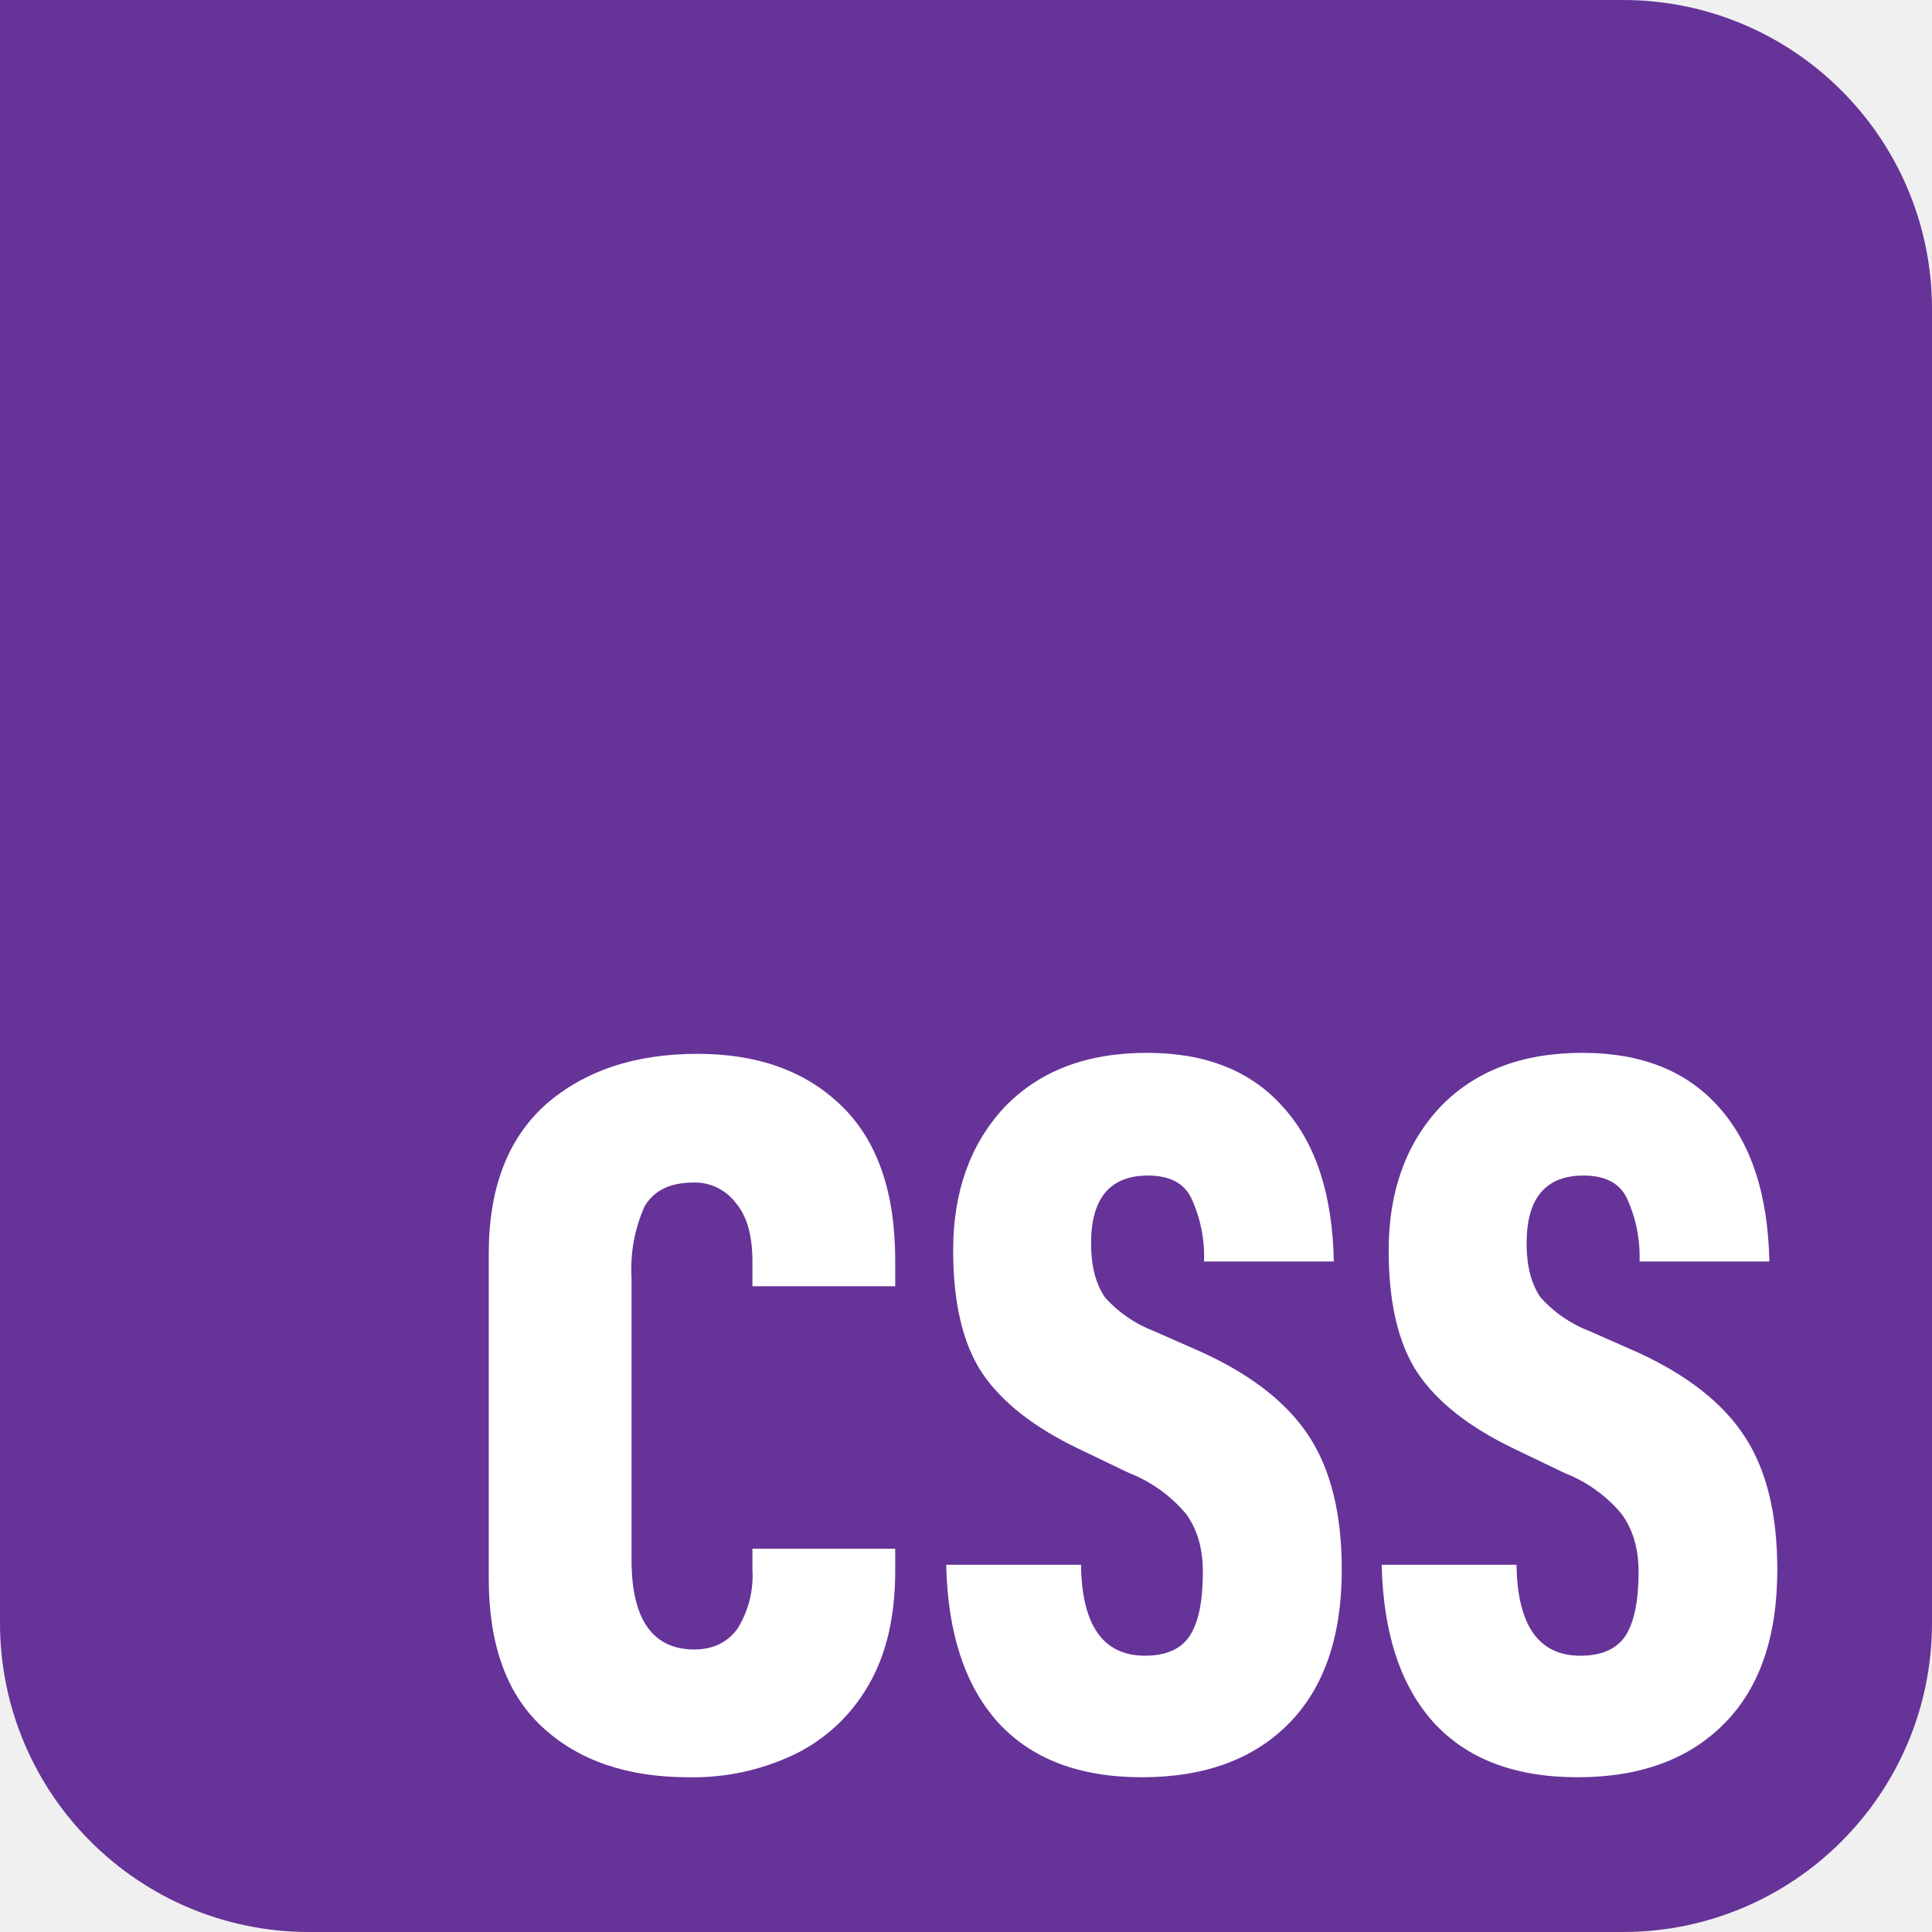
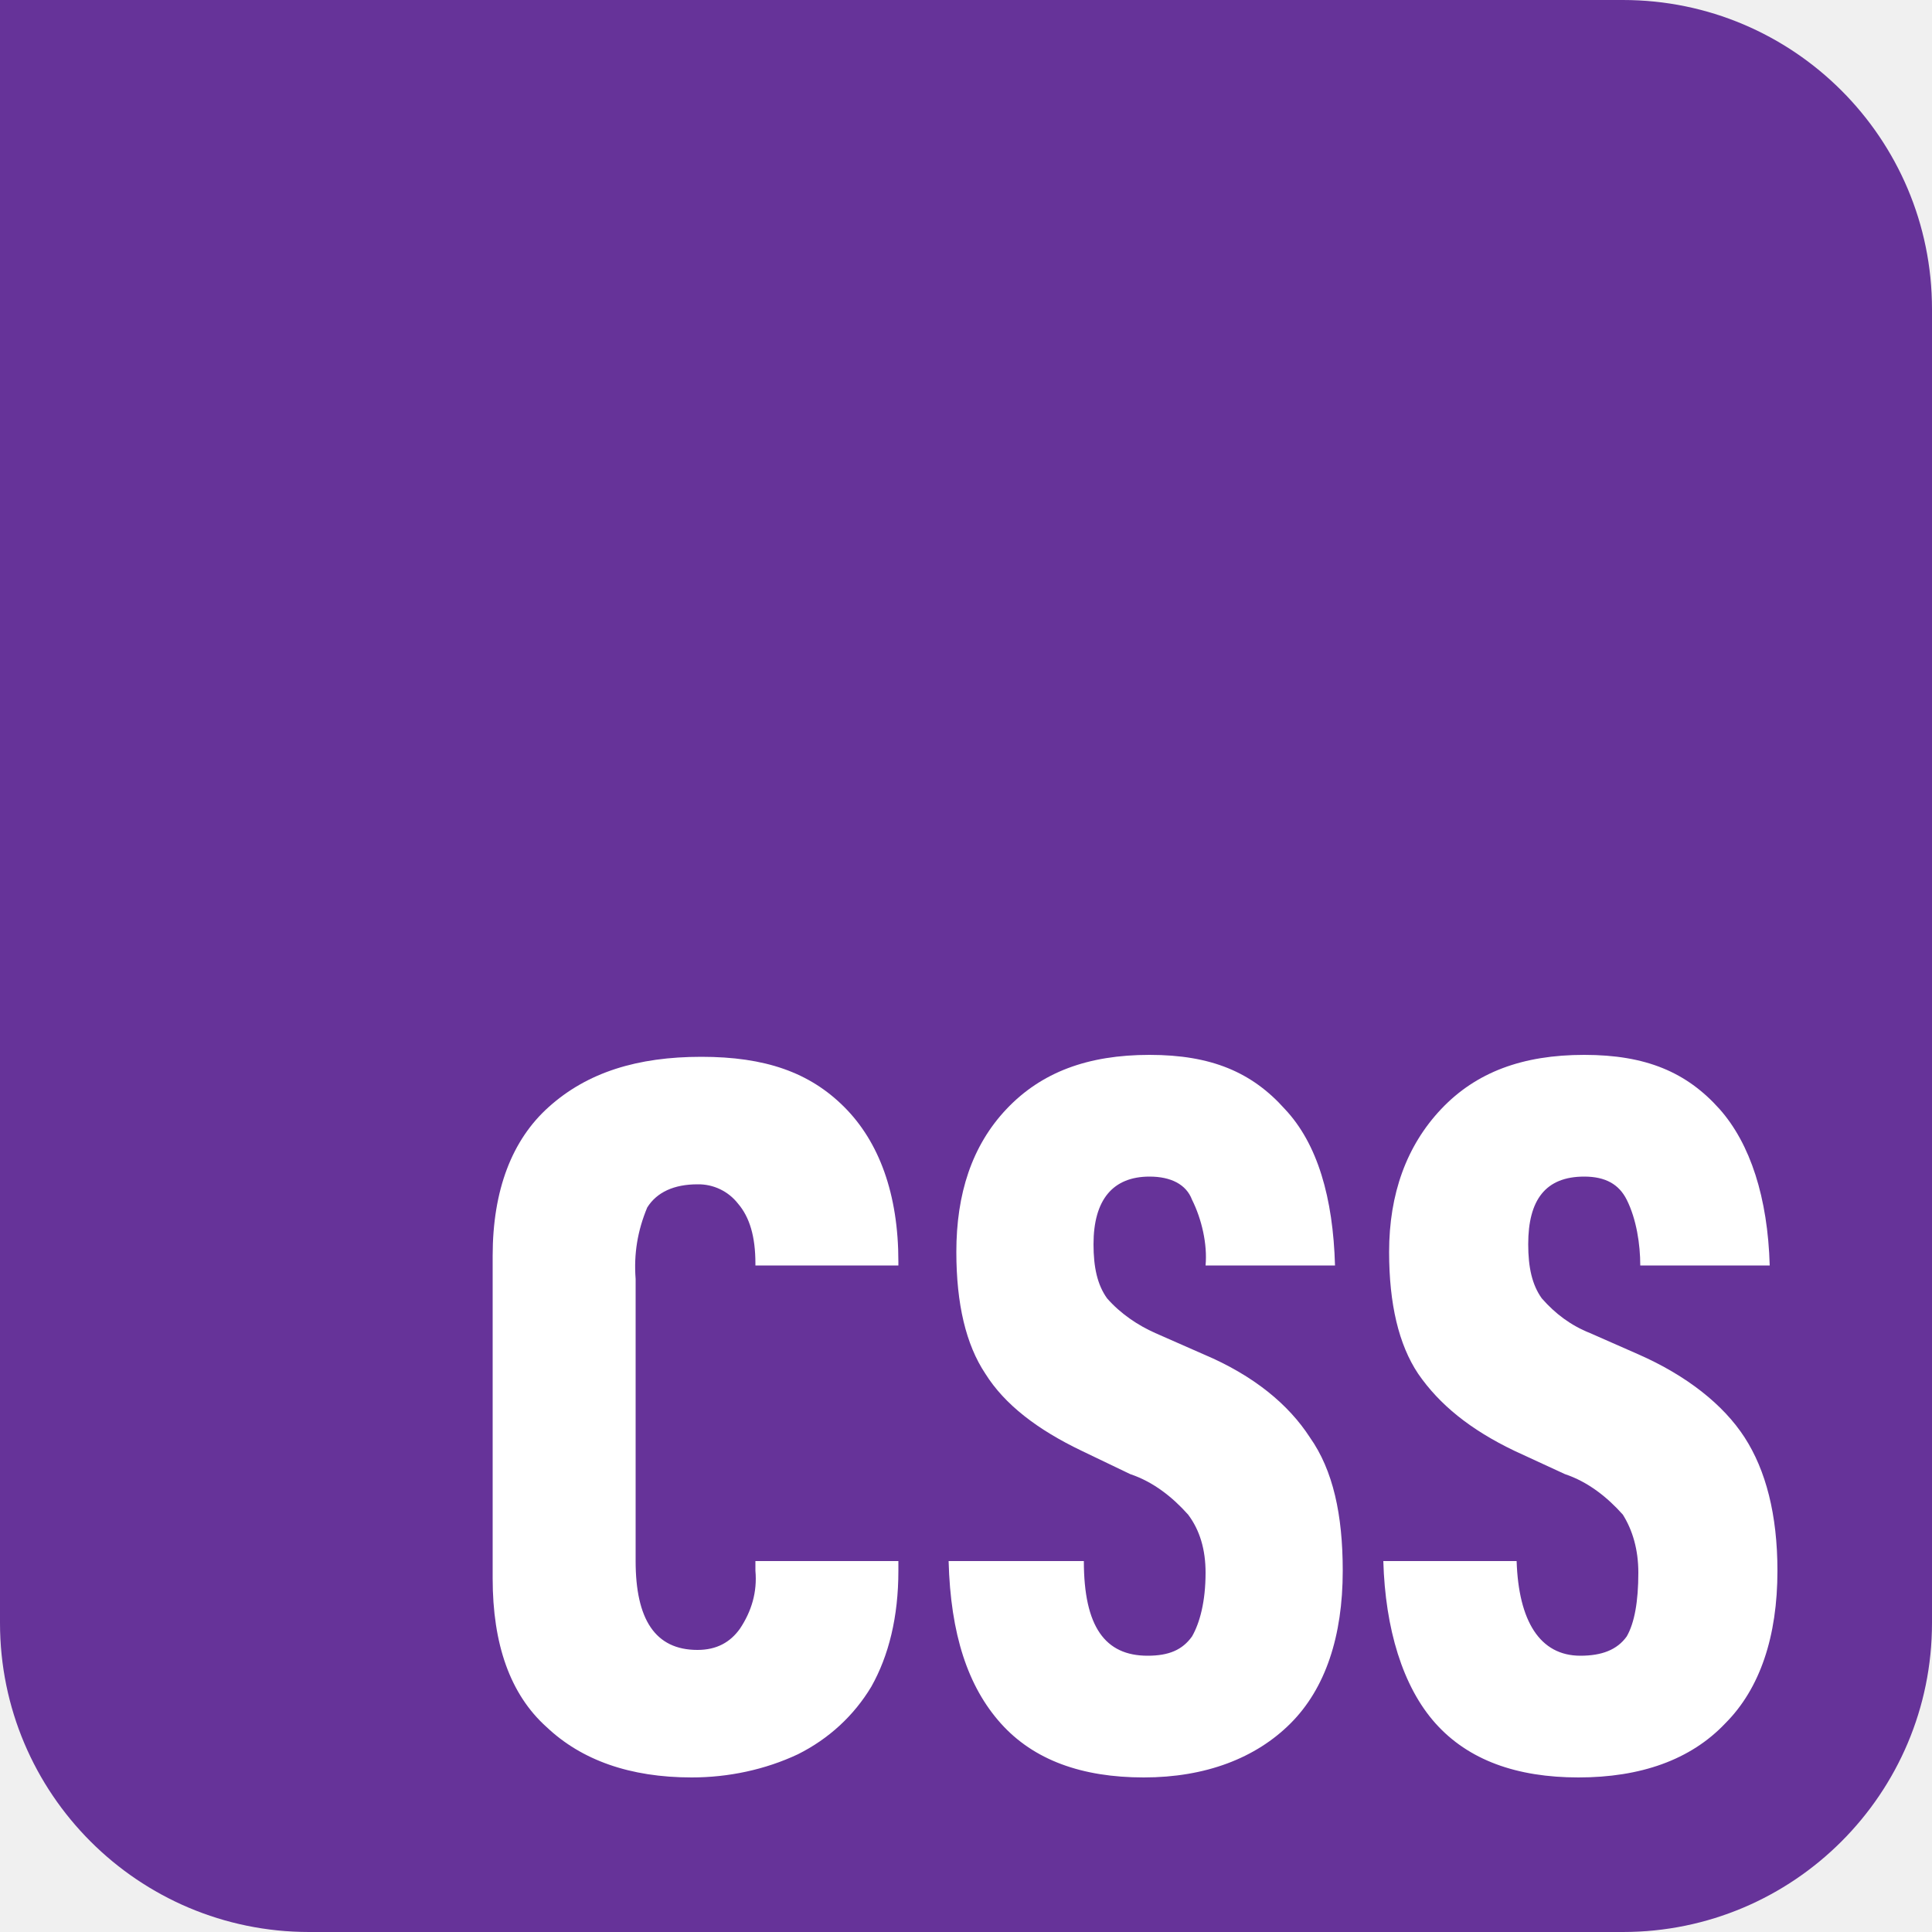
<svg xmlns="http://www.w3.org/2000/svg" width="1000" height="1000" viewBox="0 0 1000 1000">
-   <path fill="#639" d="M0 0H840A160 160 0 0 1 1000 160V840A160 160 0 0 1 840 1000H160A160 160 0 0 1 0 840V0Z" />
-   <path fill="#fff" d="M816.54 919.9c-32.39 0-57.16-9.42-74.5-28.35-17.15-19.03-26.08-46.18-26.88-81.64h69.8c.4 31.36 11.42 47.08 33.08 47.08 11.04 0 18.86-3.5 23.37-10.42 4.41-6.9 6.72-17.93 6.72-33.05 0-12.02-3.01-22.04-8.83-29.95a73.2 73.2 0 0 0-29.48-21.14L783.95 750c-23.06-11.02-39.81-24.04-50.14-39.27-10.03-15.13-15.04-36.36-15.04-63.5 0-30.36 8.83-55 26.37-73.94 18.05-18.93 42.62-28.34 74-28.34 30.3 0 53.76 9.31 70.3 27.84 16.85 18.64 25.67 45.28 26.38 80.14h-67.19c.4-11.4-1.9-22.72-6.72-33.06-3.8-7.6-11.23-11.41-22.26-11.41-19.65 0-29.48 11.71-29.48 35.05 0 11.83 2.4 21.04 7.22 28.05A65.18 65.18 0 0 0 822.76 689l24.77 10.92c25.57 11.72 44.02 26.05 55.35 43.38 11.43 17.23 17.05 40.27 17.05 69.12 0 34.56-9.03 61.1-27.38 79.63-18.25 18.53-43.62 27.85-76 27.85Zm-225.42 0c-32.4 0-57.16-9.42-74.51-28.35-17.15-19.03-26.07-46.18-26.87-81.64h69.79c.4 31.36 11.43 47.08 33.1 47.08 11.02 0 18.84-3.5 23.25-10.42 4.52-6.9 6.72-17.93 6.72-33.05 0-12.02-2.9-22.04-8.72-29.95a73.2 73.2 0 0 0-29.48-21.14L558.53 750c-23.07-11.02-39.81-24.04-50.14-39.27-10.03-15.13-15.04-36.36-15.04-63.5 0-30.36 8.82-55 26.37-73.94 18.05-18.93 42.62-28.34 74-28.34 30.29 0 53.75 9.31 70.2 27.84 17.05 18.64 25.77 45.28 26.47 80.14h-67.18c.4-11.4-1.9-22.72-6.72-33.06-3.81-7.6-11.23-11.41-22.26-11.41-19.66 0-29.49 11.71-29.49 35.05 0 11.83 2.41 21.04 7.22 28.05A65.18 65.18 0 0 0 597.33 689l24.77 10.92c25.57 11.72 44.02 26.05 55.36 43.38 11.33 17.23 17.04 40.27 17.04 69.12 0 34.56-9.12 61.1-27.37 79.63-18.25 18.53-43.62 27.85-76.01 27.85Zm-234.75 0c-31.7 0-56.86-8.62-75.51-25.85-18.65-17.12-27.88-42.87-27.88-76.93V648.83c0-33.85 9.83-59.5 29.48-77.13 19.96-17.43 46.13-26.24 78.52-26.24 31.39 0 56.15 9.01 74.5 26.84 18.56 17.93 27.88 44.58 27.88 80.14v13.32h-73.9v-12.92c0-13.72-3.01-23.84-8.83-30.45a26.46 26.46 0 0 0-21.66-10.32c-12.03 0-20.55 4.1-25.37 12.42a79.04 79.04 0 0 0-6.72 36.66v146.26c0 30.55 10.74 46.08 32.1 46.38 10.02 0 17.54-3.61 22.76-10.82a51.74 51.74 0 0 0 7.72-30.46V801.6h73.9v11.42c0 23.74-4.61 43.57-13.94 59.4a88.8 88.8 0 0 1-38.2 35.66 121.46 121.46 0 0 1-54.85 11.82Z" />
+   <g fill="#639">
+     <rect width="1000" height="1000" rx="160" />
+     <rect width="200" height="200" />
+   </g>
+   <path fill="#fff" d="M817 920c-32 0-57-9-74-28s-26-49-27-84h69c1 31 12 49 33 49 11 0 19-3 24-10 4-7 6-18 6-33 0-12-3-22-8-30-8-9-18-17-30-21l-26-12c-23-11-39-24-50-40-10-15-15-36-15-63 0-30 9-55 27-74s42-28 74-28 53 9 70 28c16 18 25 46 26 81h-67c0-11-2-24-7-34-4-8-11-12-22-12-20 0-29 12-29 35 0 12 2 21 7 28 7 8 15 14 25 18l25 11c25 11 44 26 55 43s17 40 17 69c0 34-9 61-27 79-18 19-44 28-76 28Zm-225 0c-32 0-57-9-74-28s-26-46-27-84h70c0 34 11 49 33 49 11 0 18-3 23-10 4-7 7-18 7-33 0-12-3-22-9-30-8-9-18-17-30-21l-25-12c-23-11-40-24-50-40-10-15-15-36-15-63 0-30 8-55 26-74s42-28 74-28 53 9 70 28c17 18 25 46 26 81h-67c1-11-2-24-7-34-3-8-11-12-22-12-19 0-29 12-29 35 0 12 2 21 7 28 7 8 16 14 25 18l25 11c26 11 44 26 55 43 12 17 17 40 17 69 0 34-9 61-27 79s-44 28-76 28Zm-234 0c-32 0-57-9-75-26-19-17-28-43-28-77V650c0-34 10-60 29-77 20-18 46-26 79-26s56 8 74 26 28 45 28 80v2h-74v-1c0-14-3-24-9-31a26 26 0 0 0-21-10c-12 0-21 4-26 12-5 12-7 24-6 37v146c0 30 10 46 32 46 10 0 17-4 22-11 6-9 9-19 8-30v-5h74v5c0 24-5 44-14 60-9 15-22 27-38 35-17 8-36 12-55 12Z" />
</svg>
